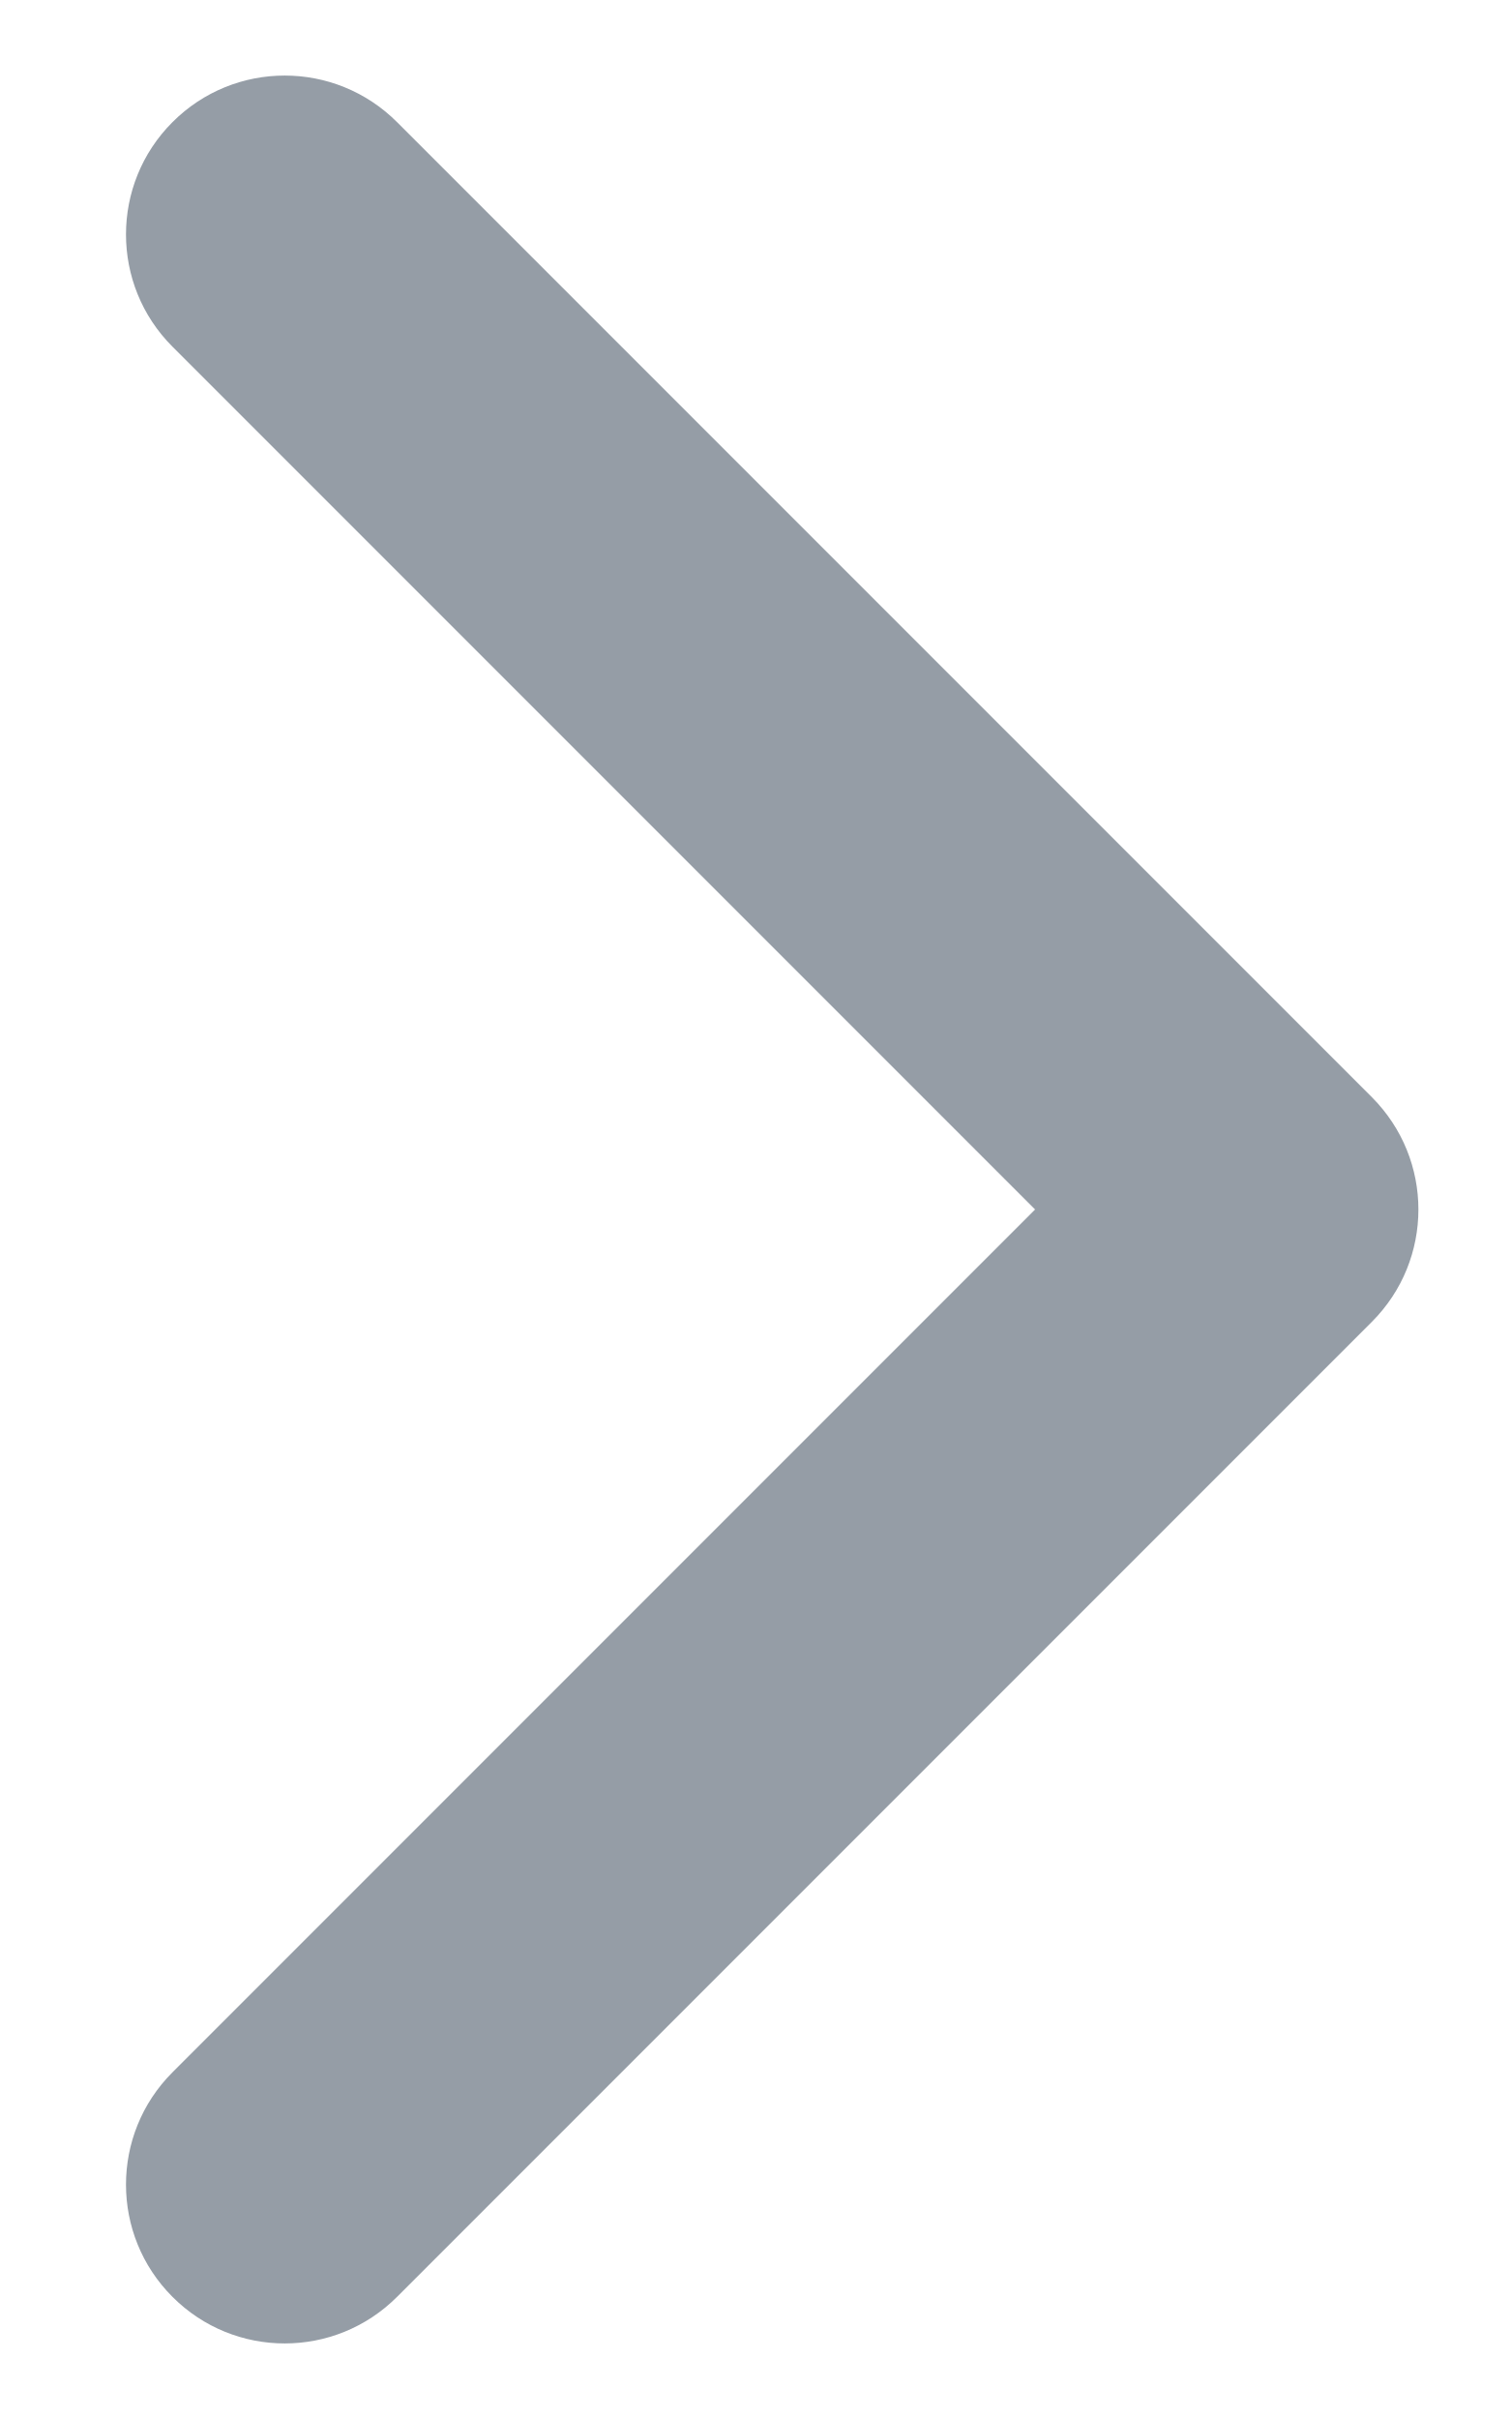
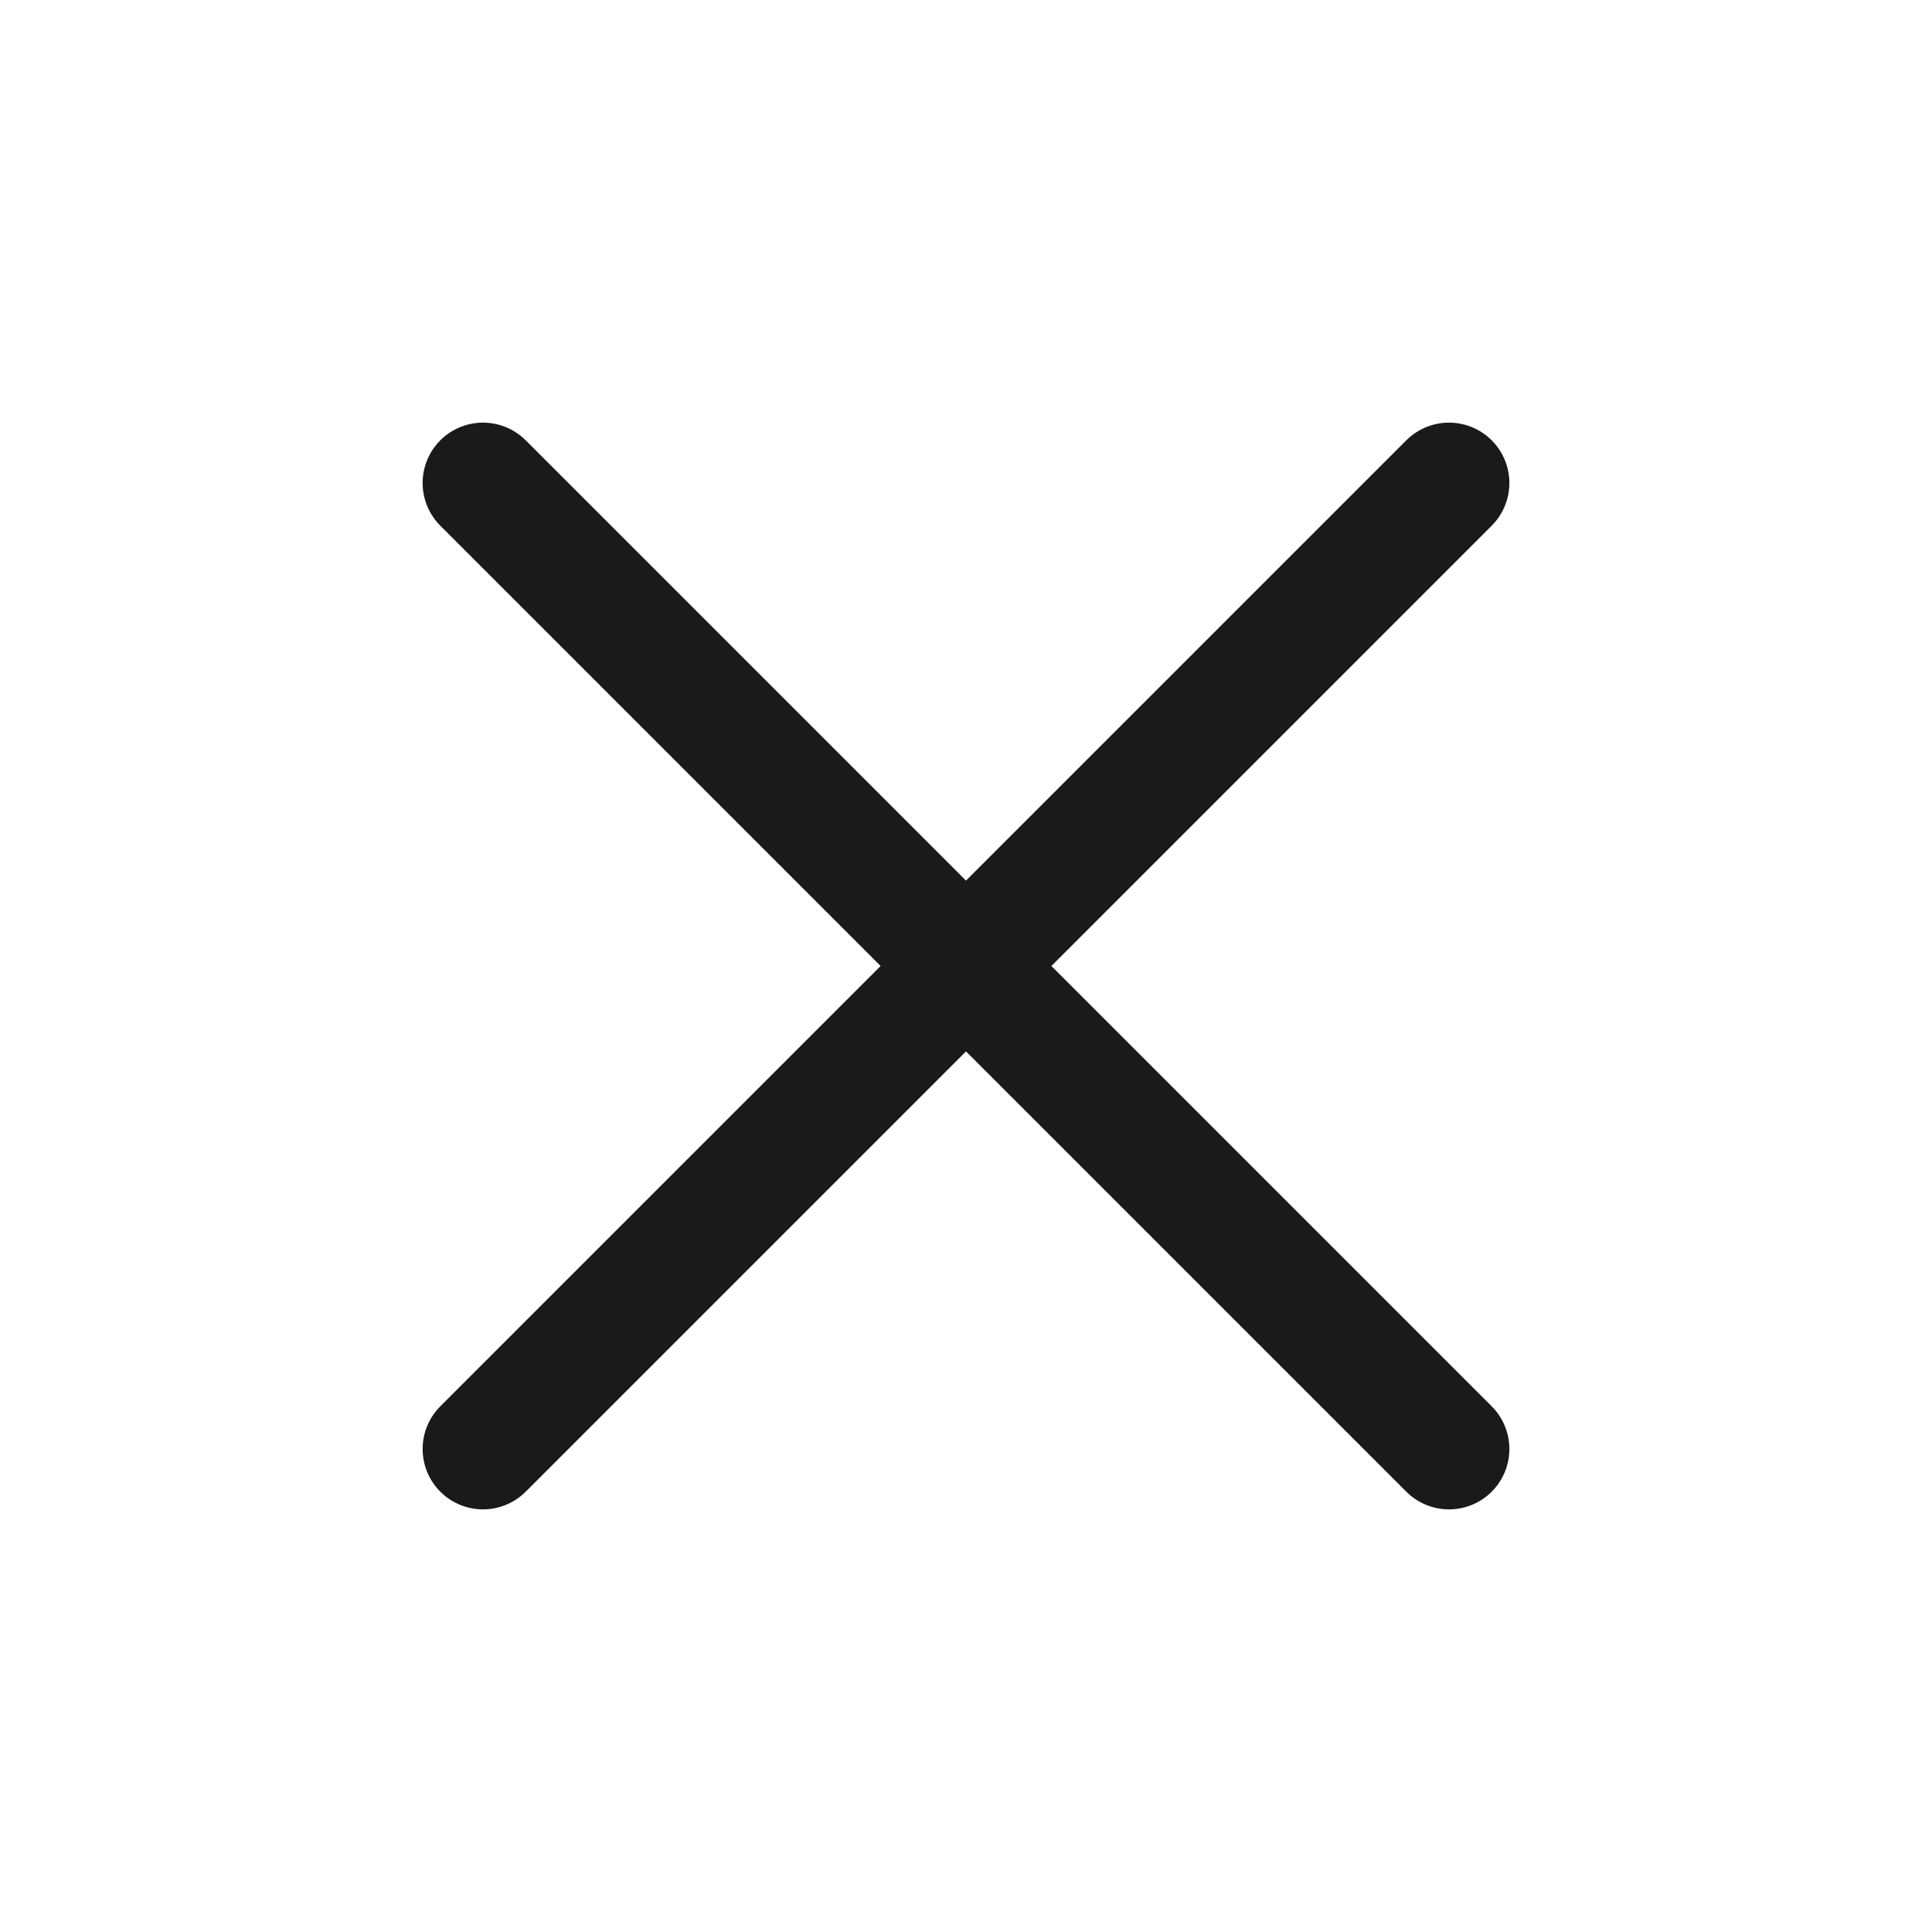
- <svg xmlns="http://www.w3.org/2000/svg" width="10" height="16" viewBox="0 0 10 16" fill="none">
-   <path d="M9.384 8C9.384 8.269 9.281 8.538 9.076 8.743L2.627 15.192C2.216 15.603 1.551 15.603 1.141 15.192C0.731 14.782 0.731 14.117 1.141 13.707L6.848 8L1.141 2.293C0.731 1.883 0.731 1.218 1.141 0.808C1.551 0.397 2.216 0.397 2.627 0.808L9.077 7.258C9.281 7.463 9.384 7.731 9.384 8Z" fill="#959DA6" />
+ <svg xmlns="http://www.w3.org/2000/svg" width="24" height="24" viewBox="0 0 24 24" fill="none">
+   <path d="M18 6L6 18" stroke="#1A1A1A" stroke-width="1.5" stroke-linecap="round" stroke-linejoin="round" />
+   <path d="M6 6L18 18" stroke="#1A1A1A" stroke-width="1.5" stroke-linecap="round" stroke-linejoin="round" />
</svg>
